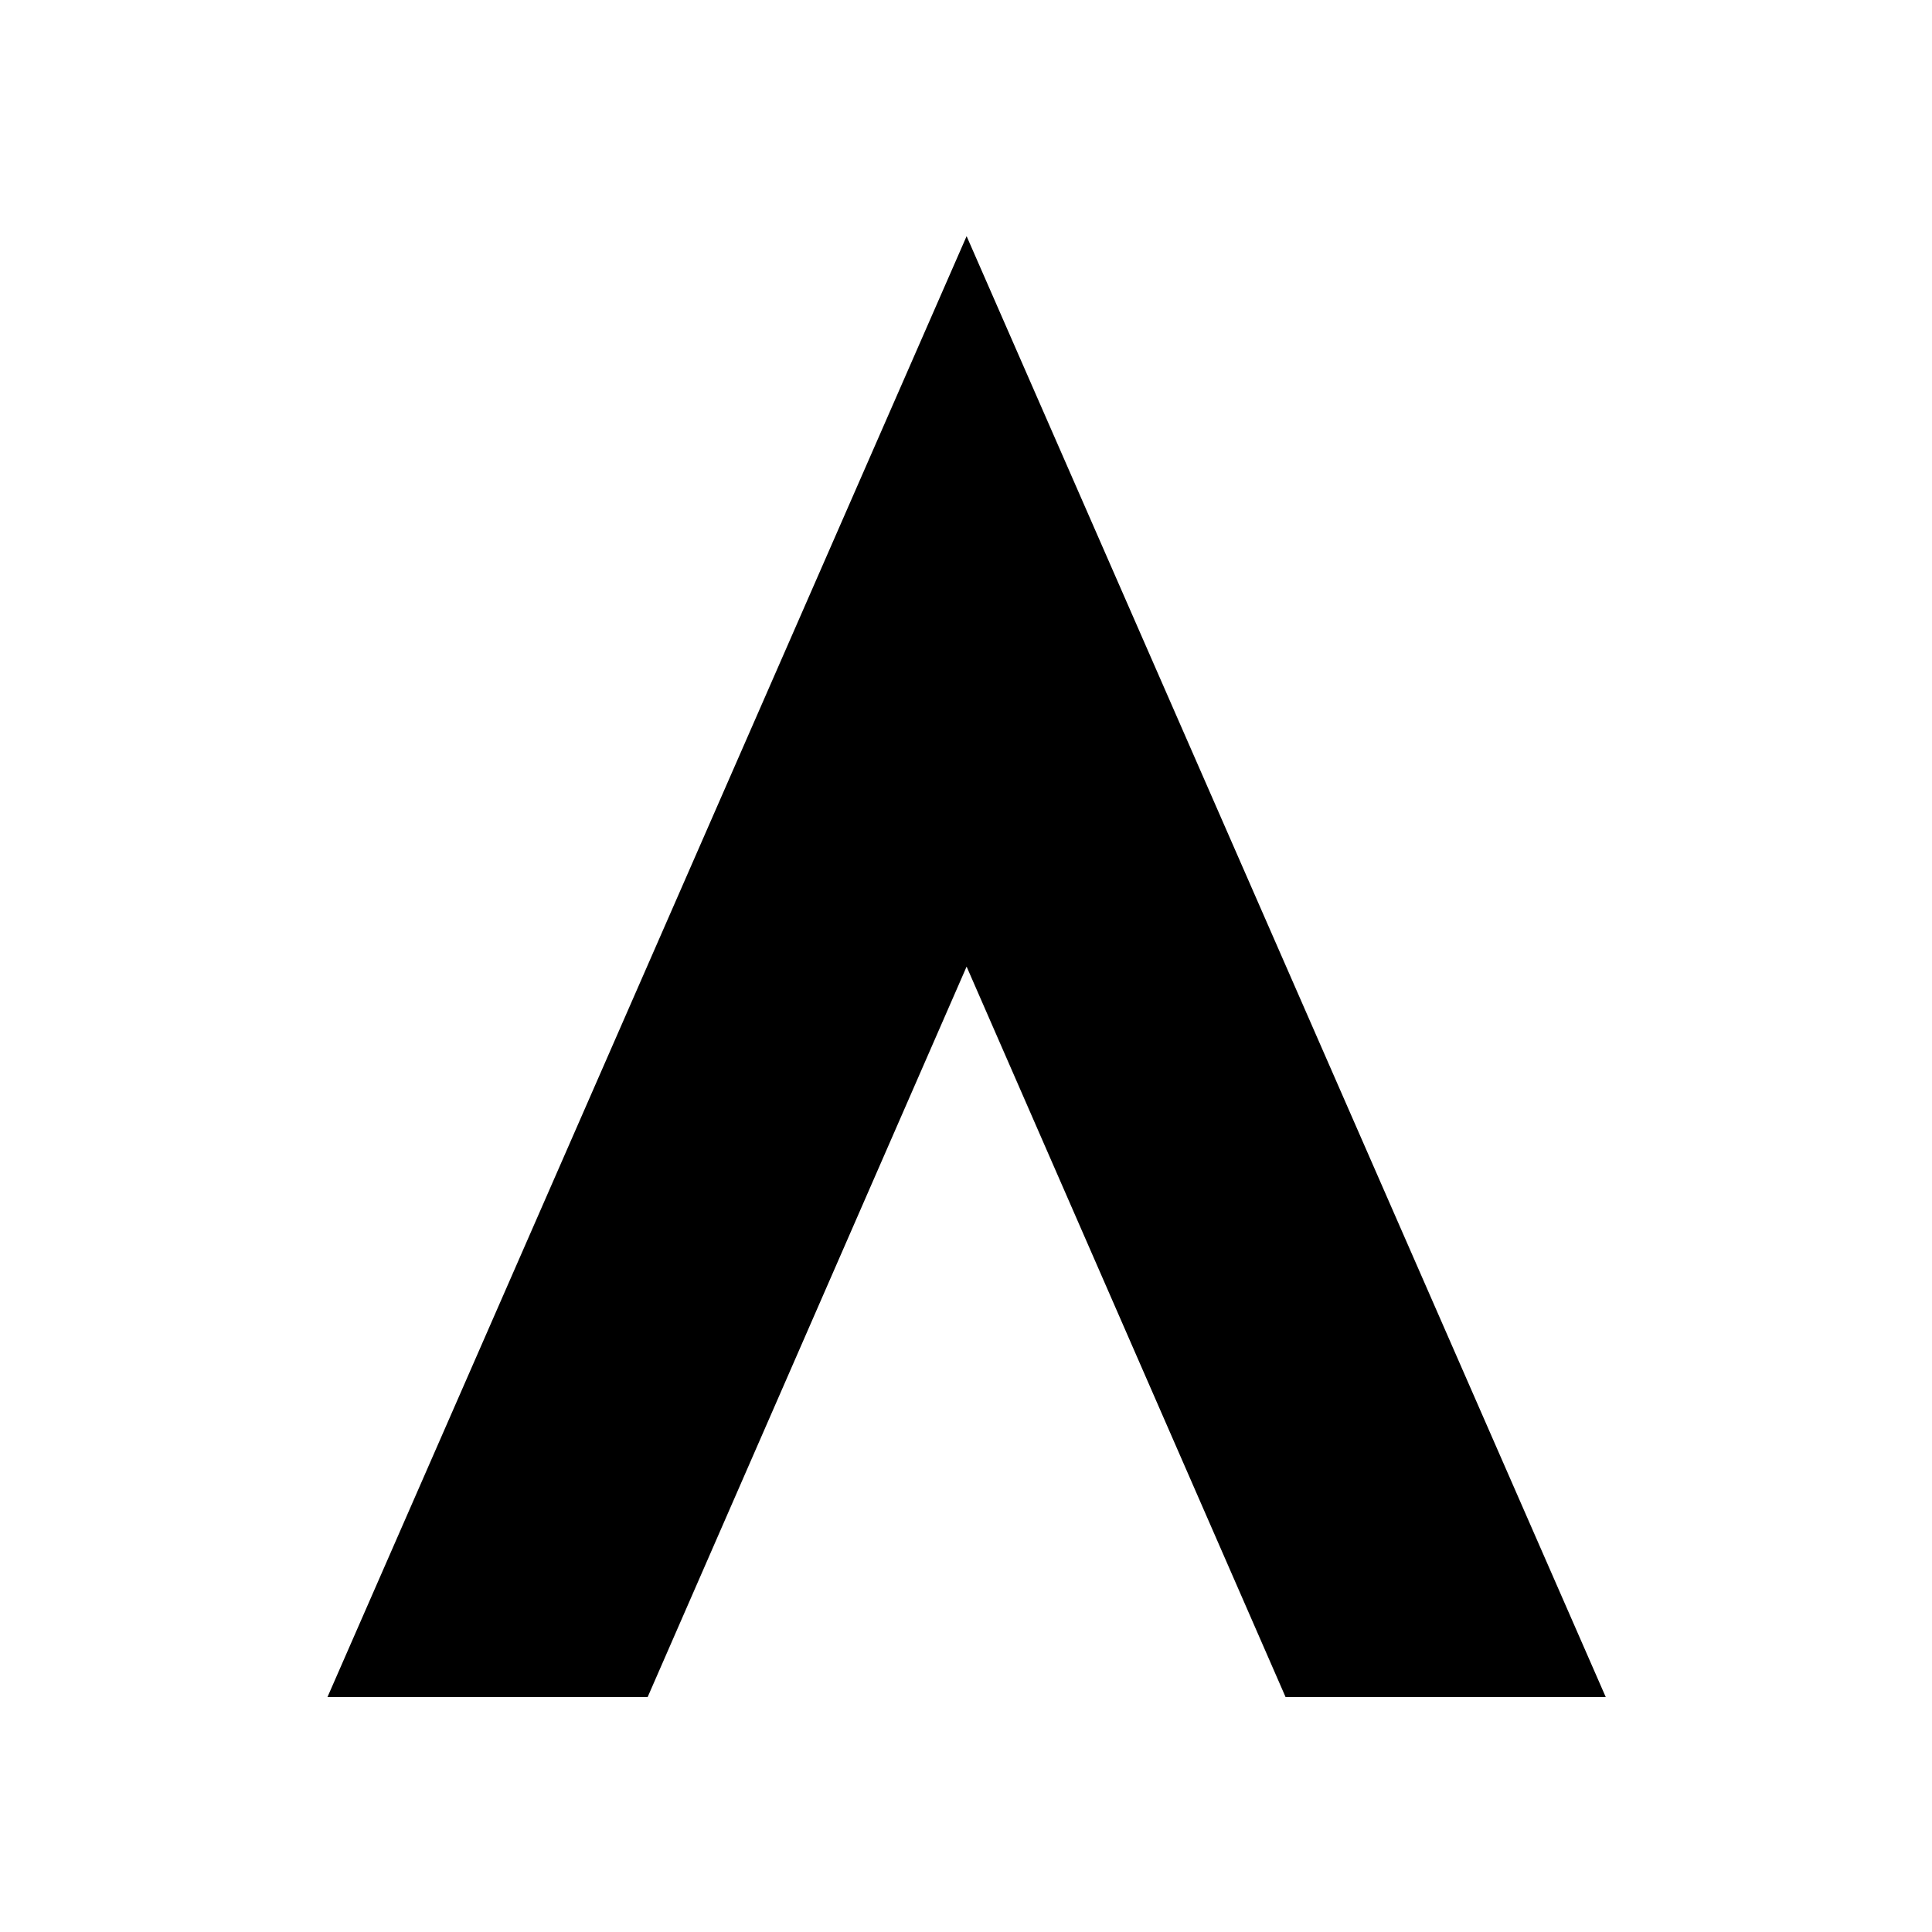
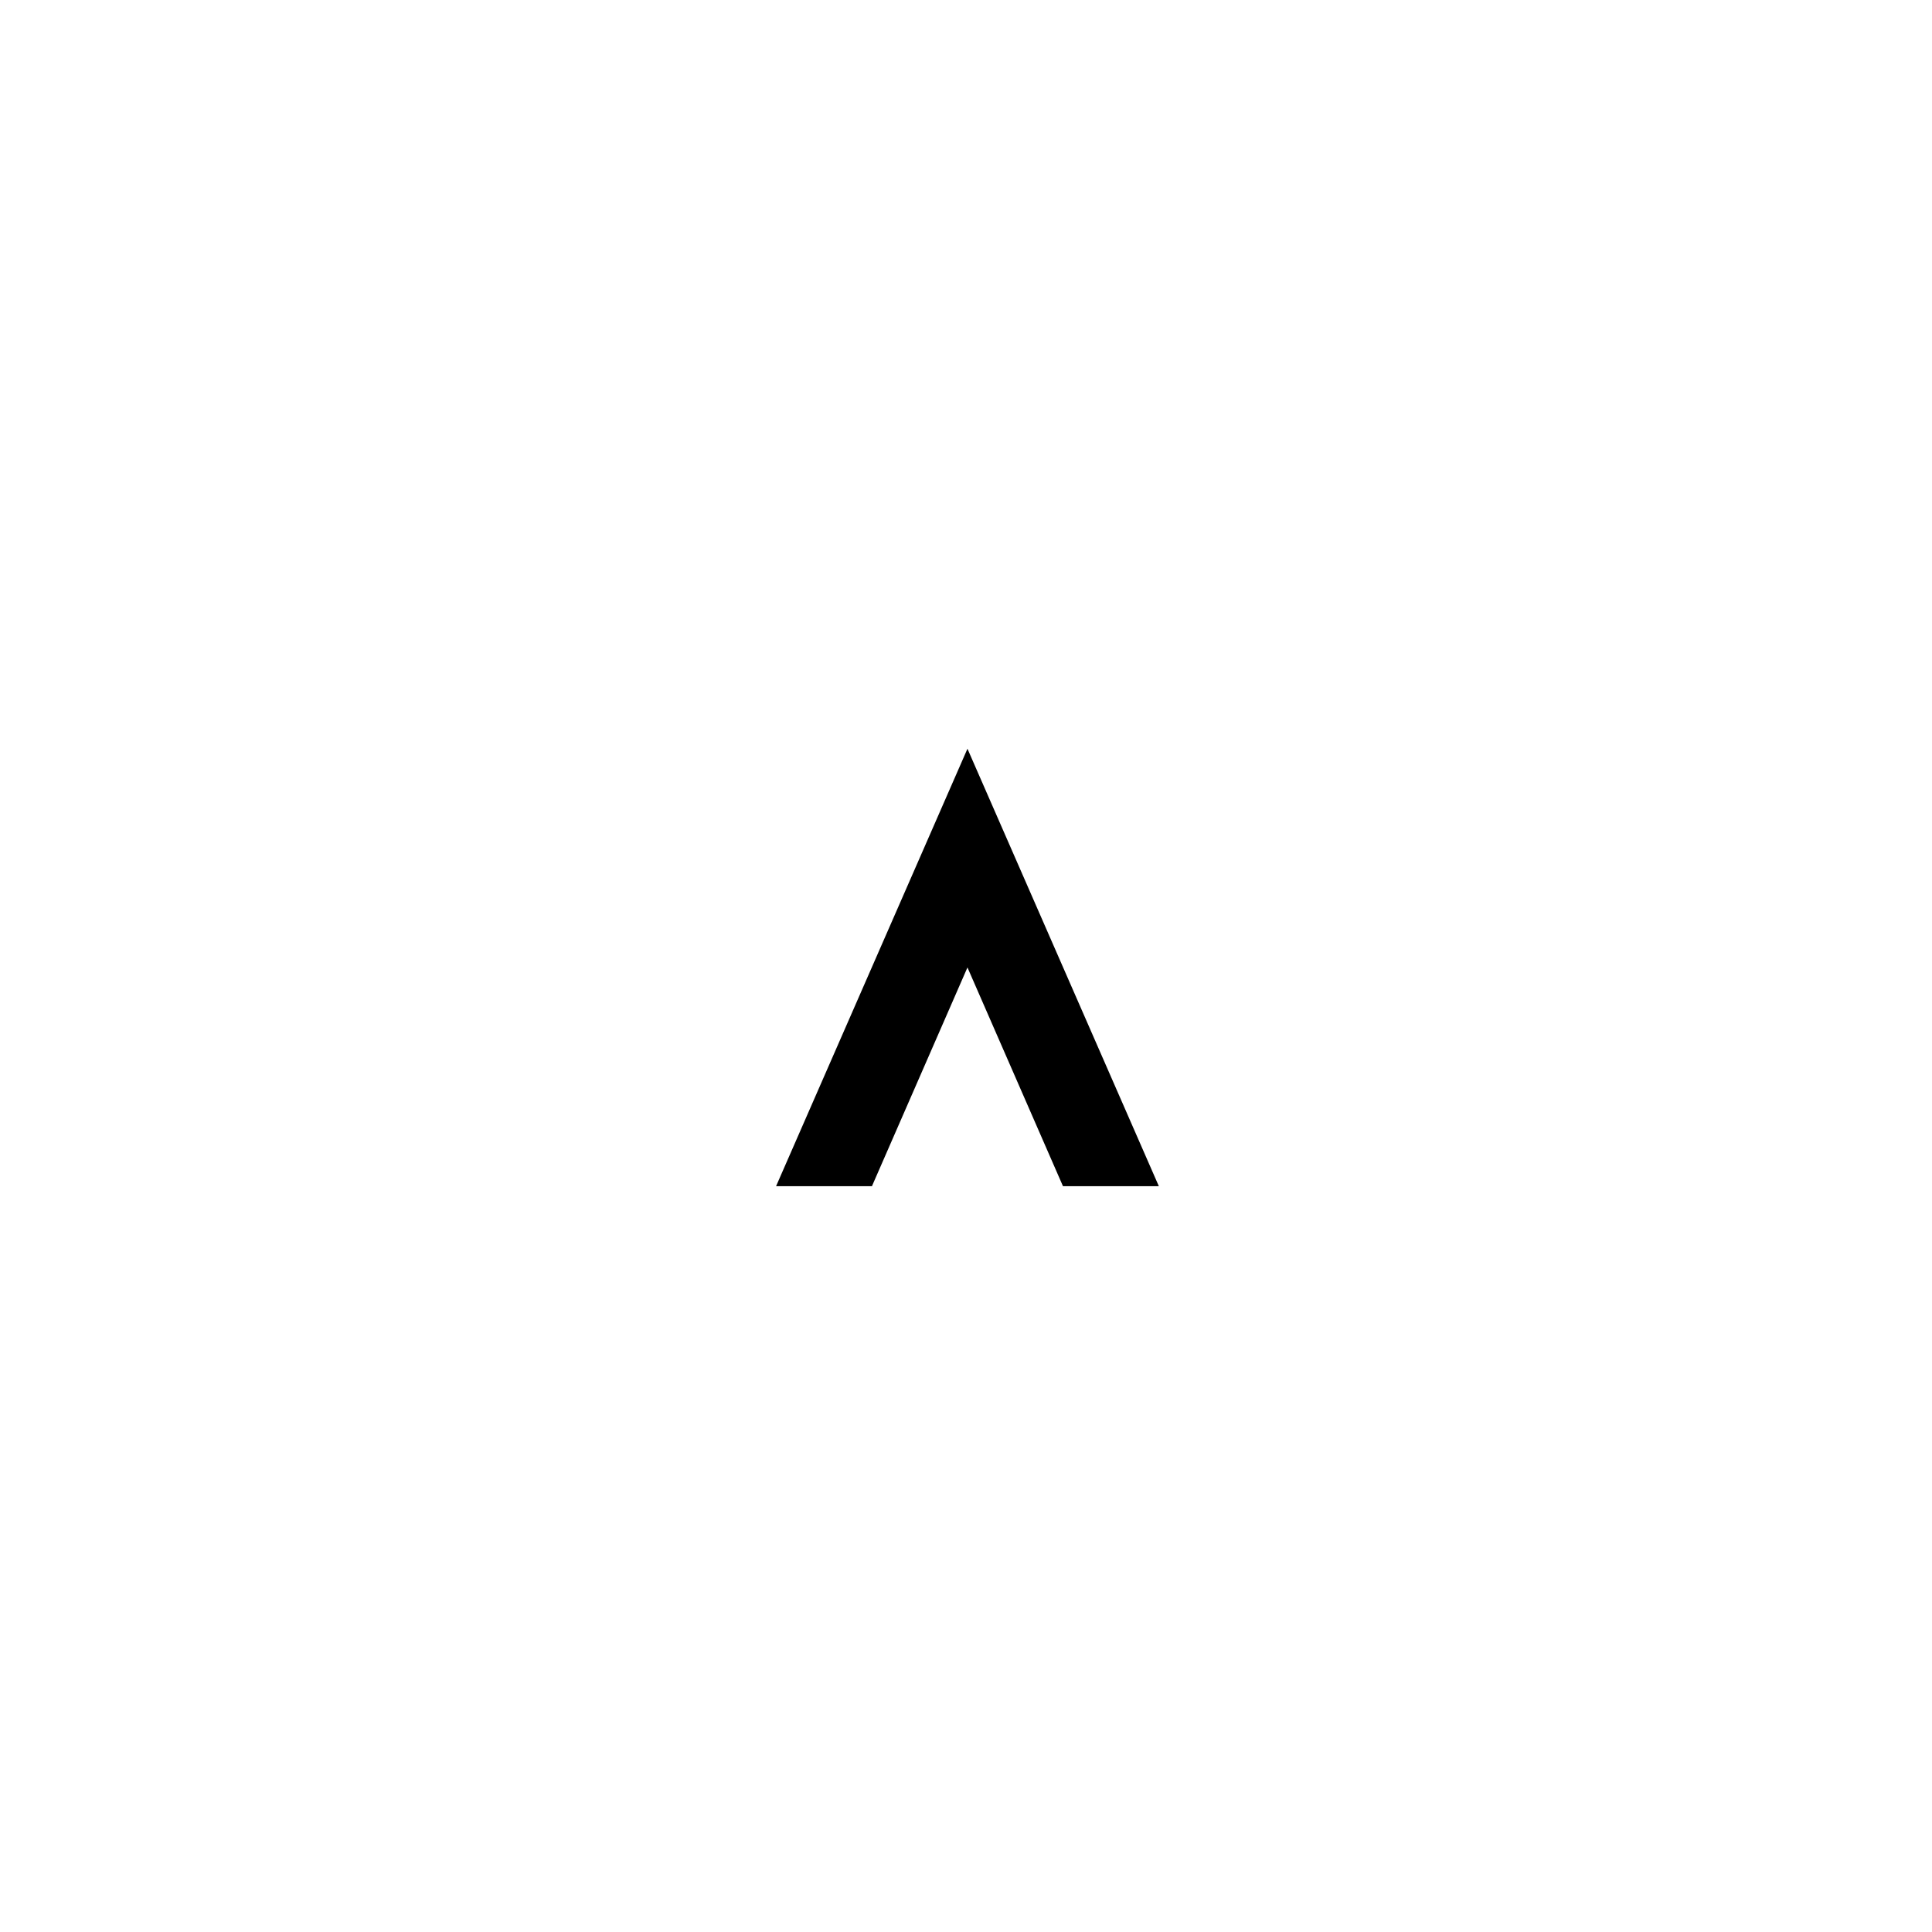
- <svg xmlns="http://www.w3.org/2000/svg" width="39.688" height="39.688" viewBox="0 0 1.587 1.587">
-   <path d="m1.056,1.394h0.263l-0.525,-1.2 -0.525,1.2h0.263l0.262,-0.6z" fill="#000000" stroke-width="0.042" stroke="#00000000" />
+ <svg xmlns="http://www.w3.org/2000/svg" width="128" height="128" viewBox="0 0 5.3 5.3">
+   <g transform="translate(1.86,1.86)">
+     <path d="m1.056,1.394h0.263l-0.525,-1.2 -0.525,1.2h0.263l0.262,-0.6z" fill="#000000" stroke-width="0.042" stroke="#00000000" />
+   </g>
</svg>
